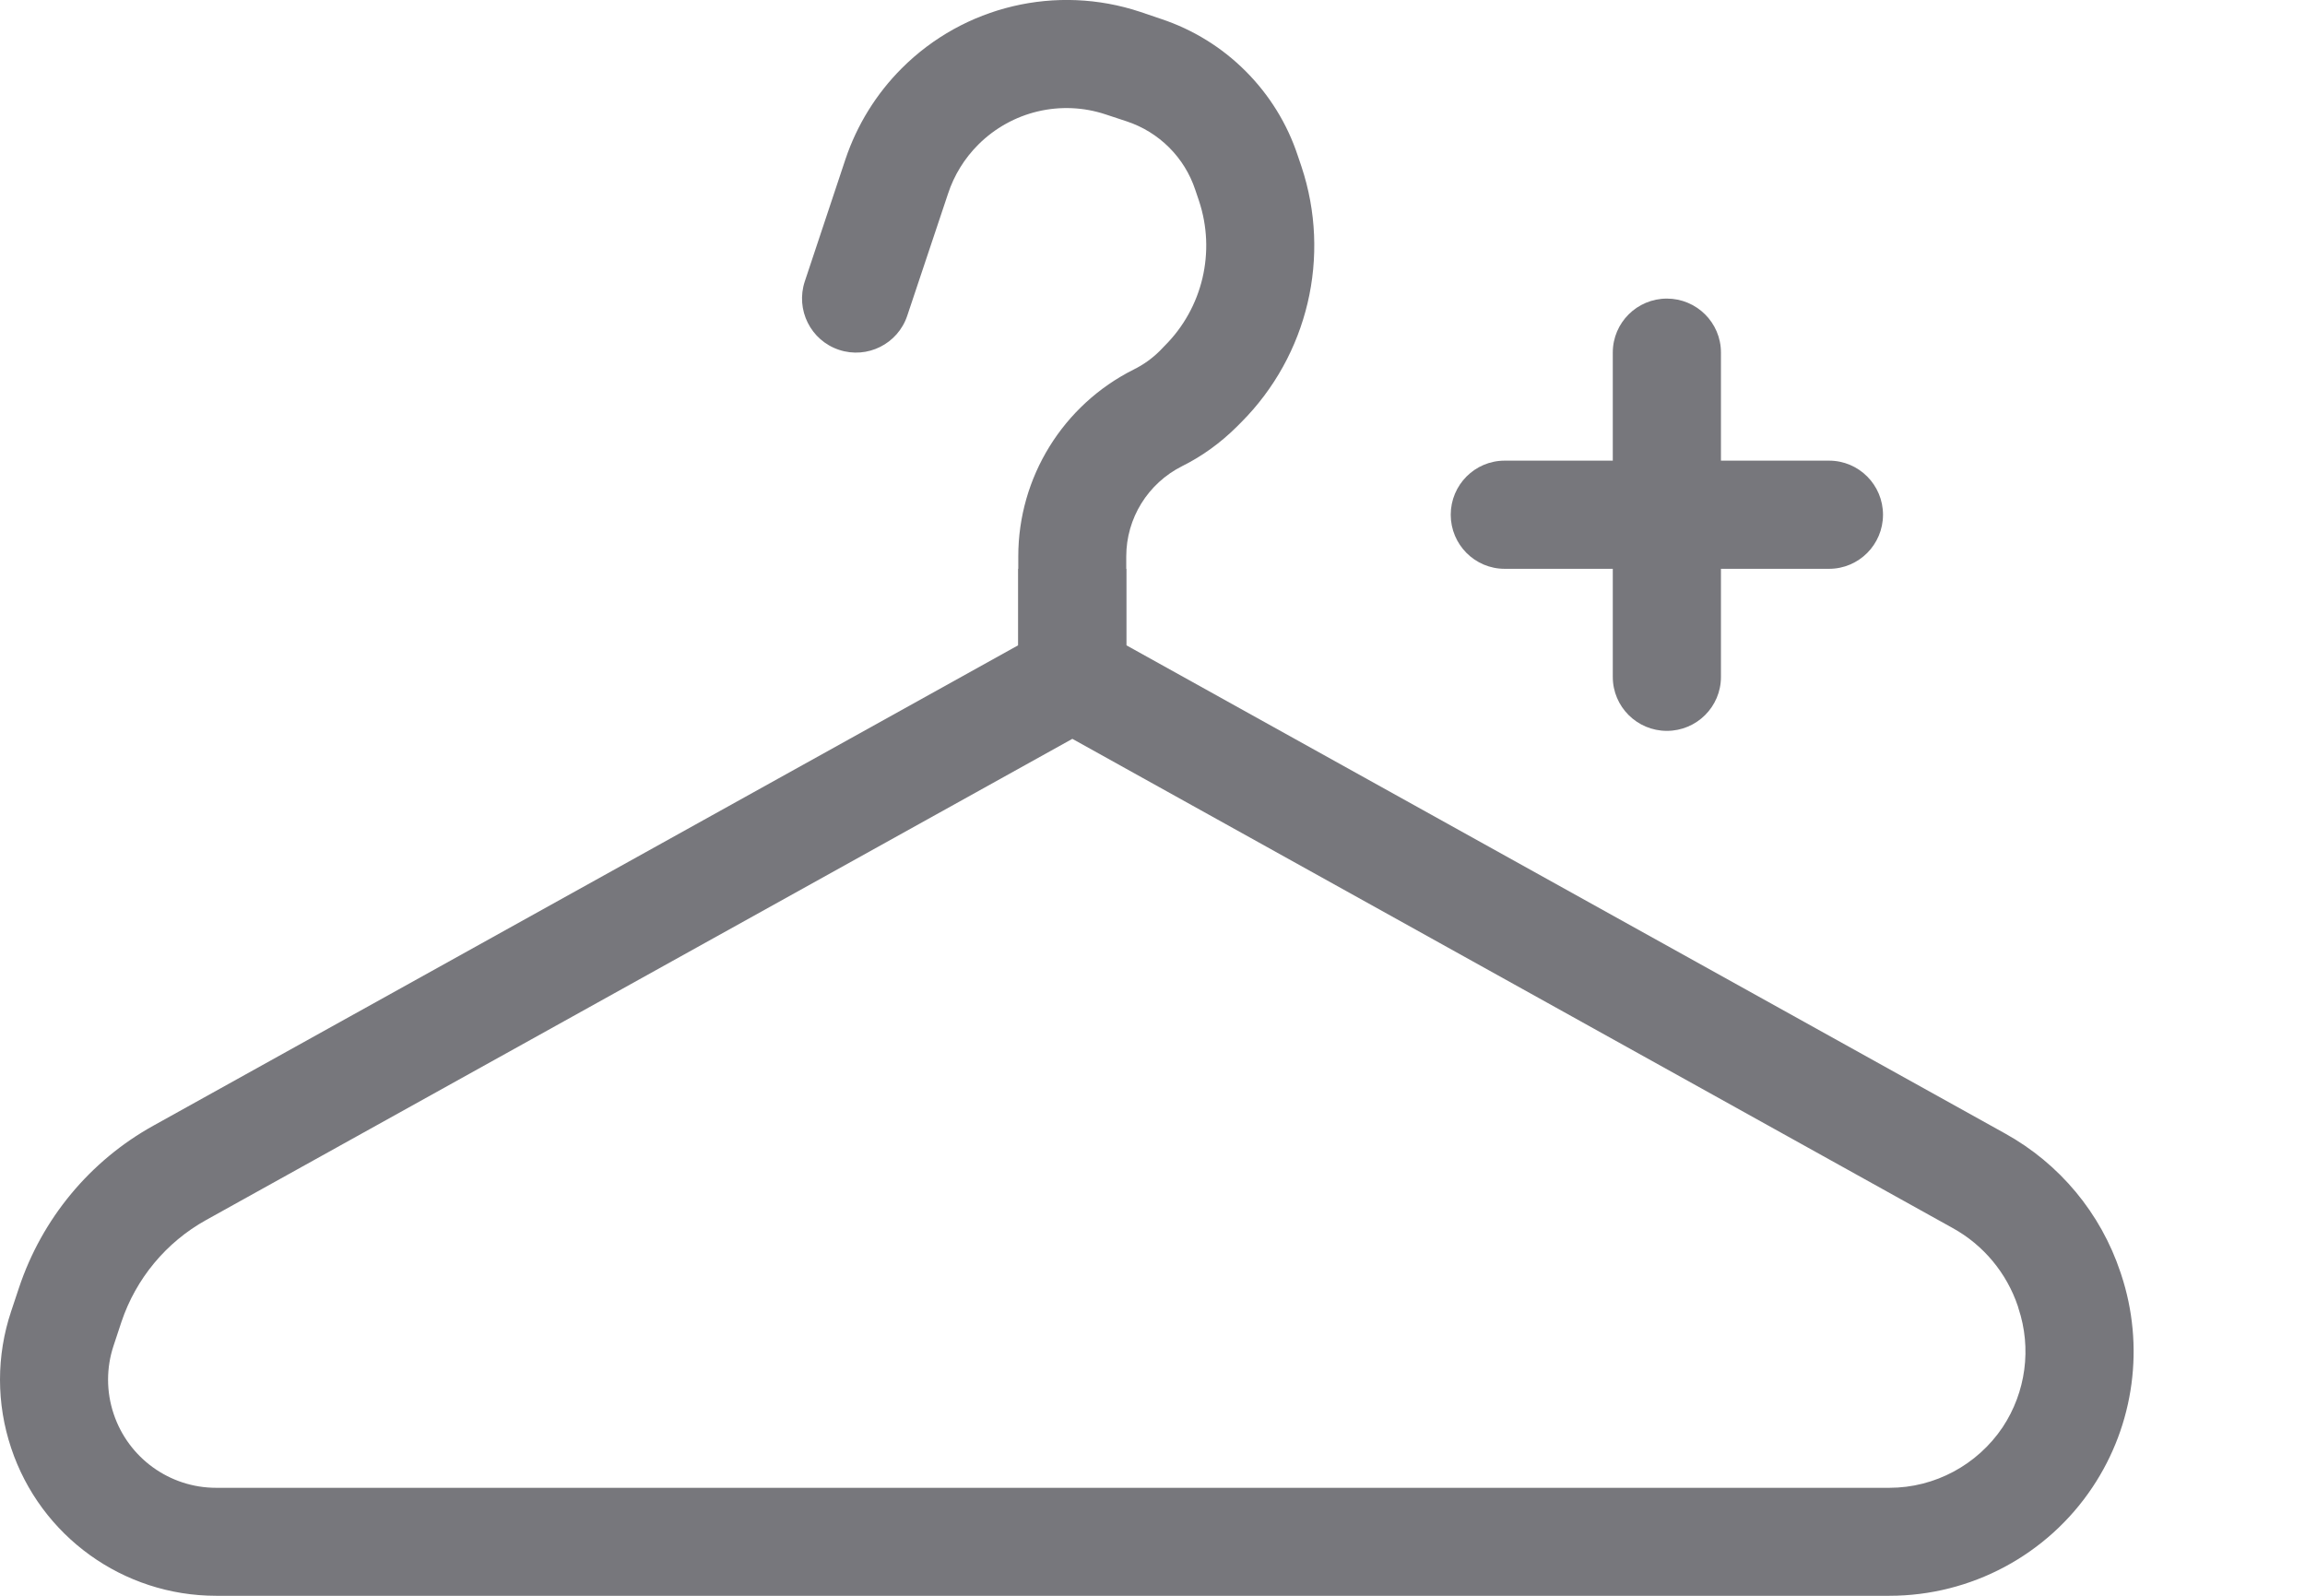
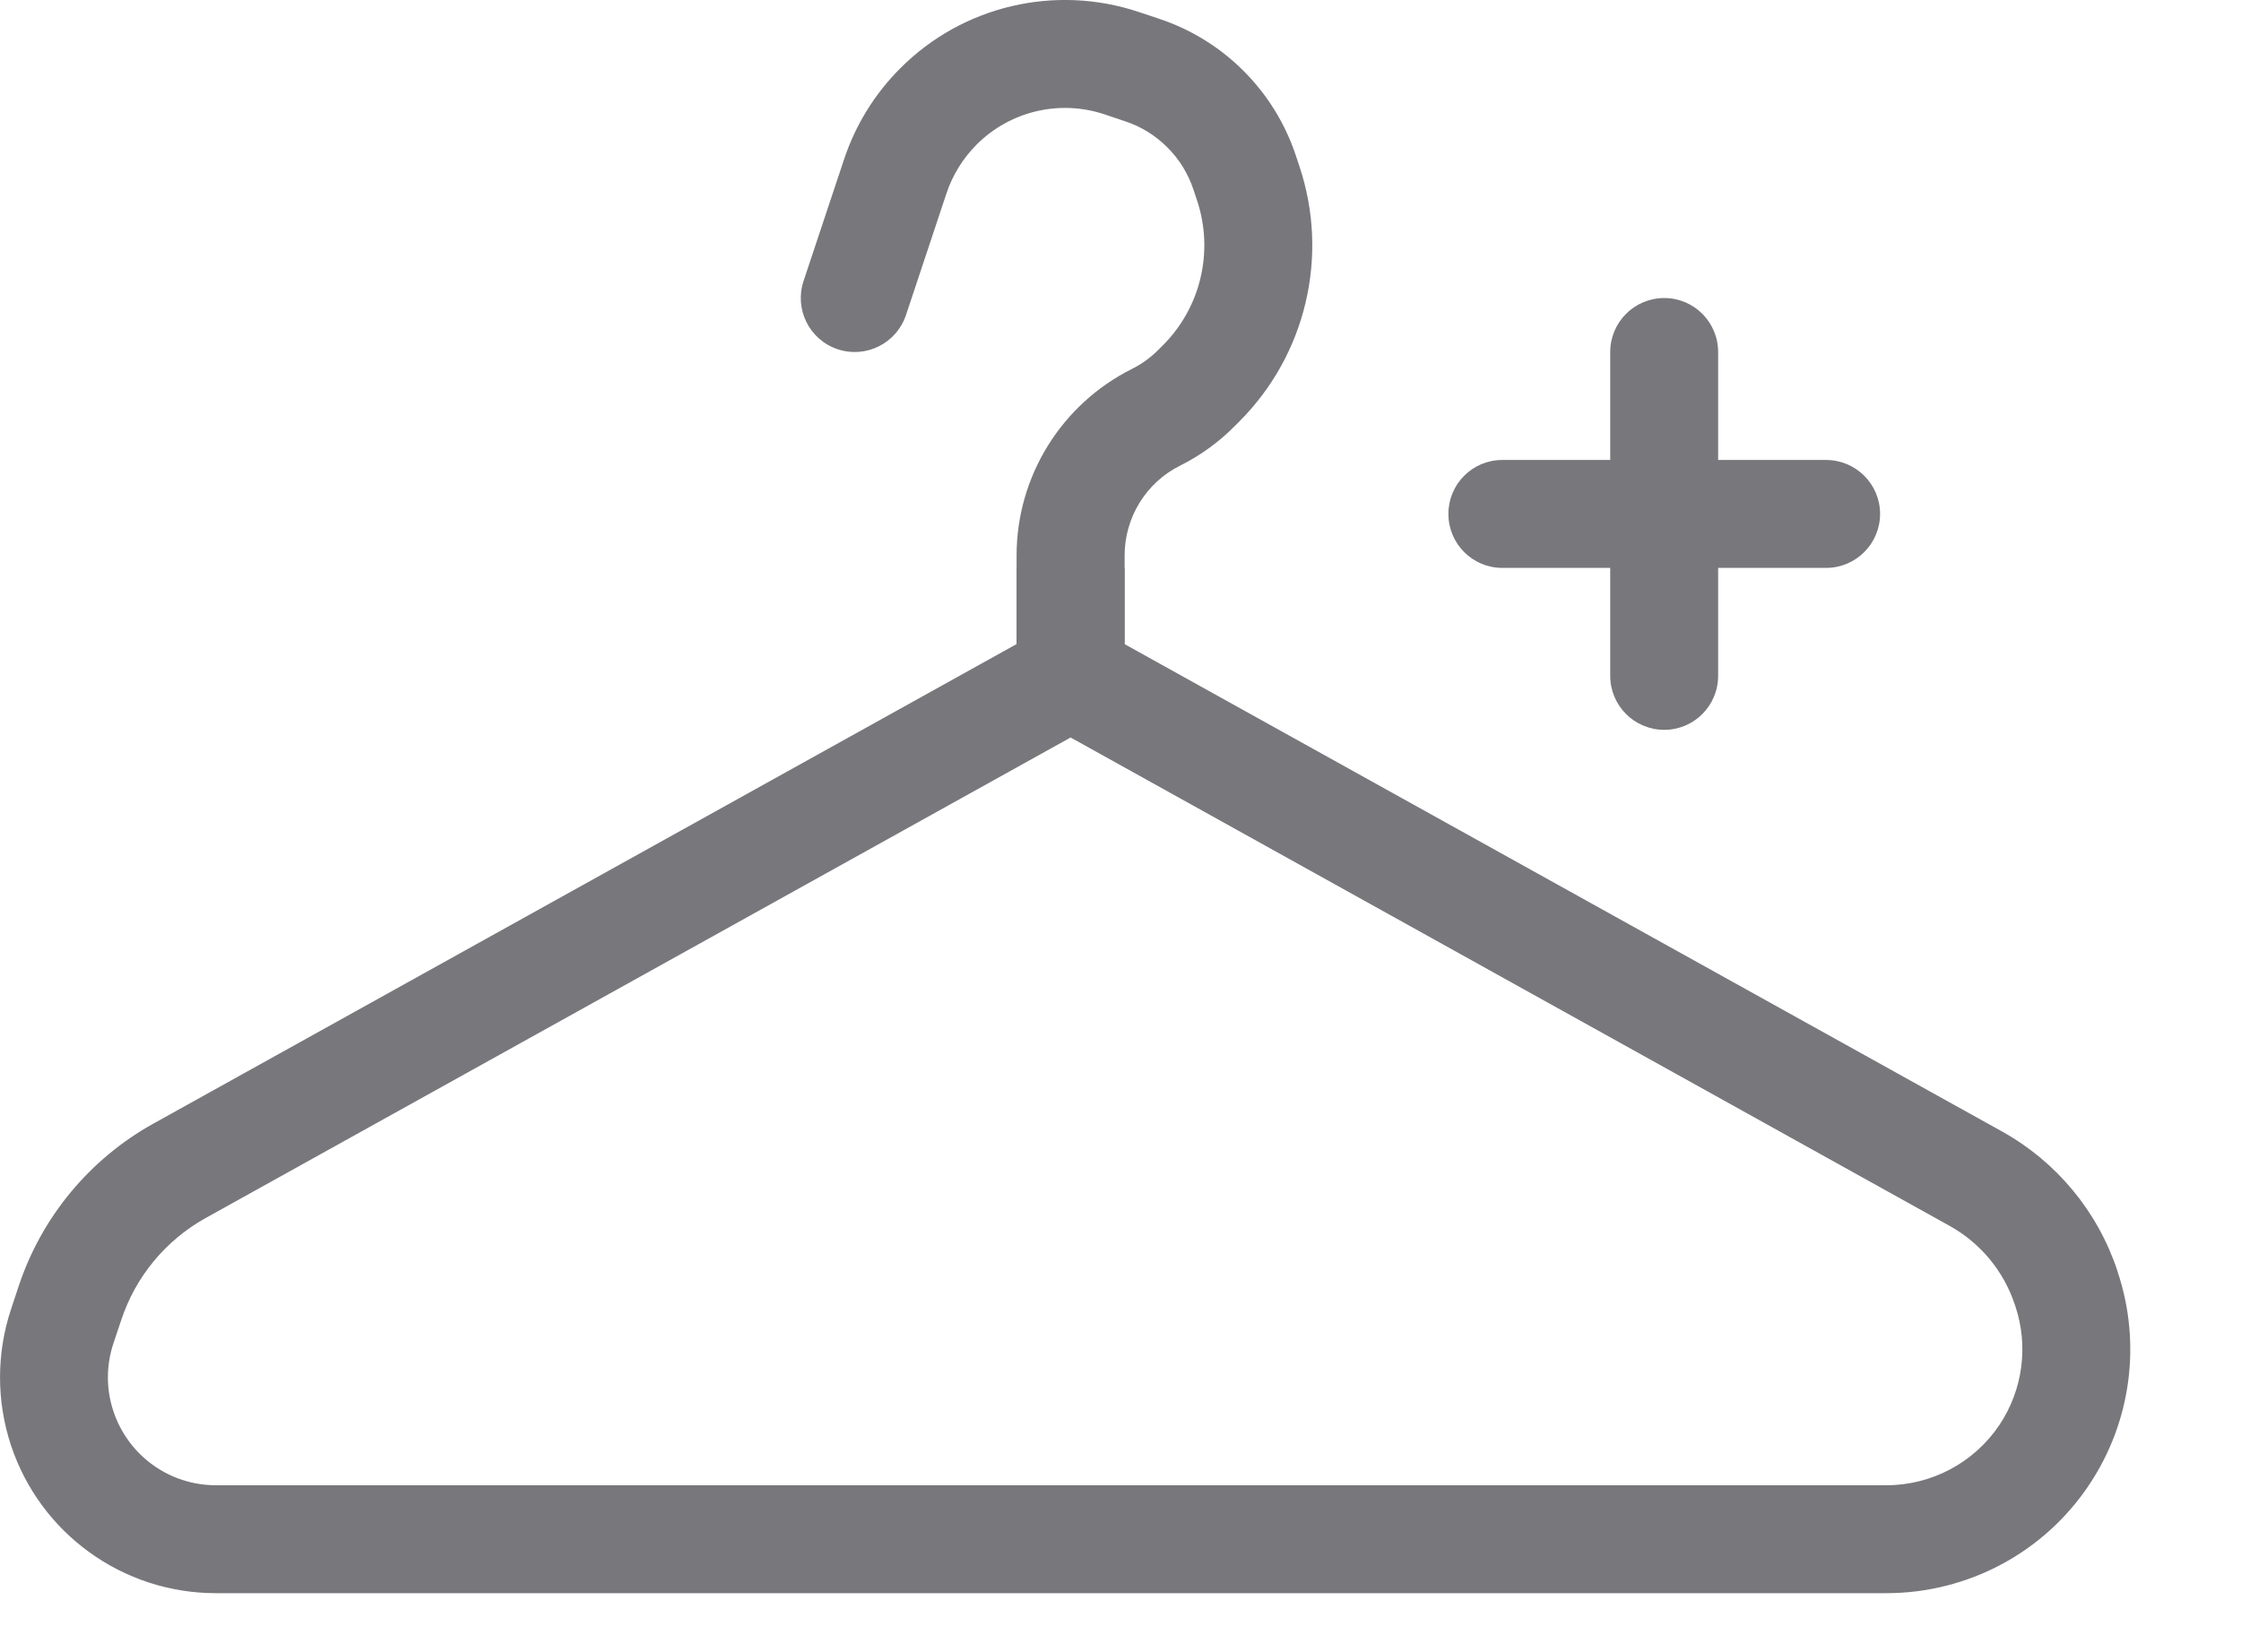
- <svg xmlns="http://www.w3.org/2000/svg" width="13" height="9" viewBox="0 0 13 9" fill="none">
-   <path fill-rule="evenodd" clip-rule="evenodd" d="M5.743 3.639V3.208H6.352V3.639L11.309 6.393C11.616 6.563 11.848 6.842 11.959 7.175L11.963 7.187C12.097 7.59 12.038 8.033 11.802 8.387C11.547 8.77 11.116 9 10.656 9H1.219C0.695 9 0.229 8.665 0.063 8.167C-0.021 7.916 -0.021 7.646 0.063 7.395L0.107 7.263C0.237 6.873 0.507 6.547 0.866 6.348L5.743 3.639ZM6.048 4.167L1.162 6.881C0.937 7.006 0.767 7.211 0.685 7.455L0.641 7.588C0.599 7.713 0.599 7.849 0.641 7.974C0.724 8.223 0.957 8.391 1.219 8.391H10.656C10.912 8.391 11.152 8.262 11.295 8.049C11.426 7.851 11.459 7.604 11.384 7.379L11.381 7.368C11.318 7.18 11.187 7.022 11.013 6.926L6.048 4.167Z" fill="#77777C" />
-   <path fill-rule="evenodd" clip-rule="evenodd" d="M6.238 0.646C5.985 0.561 5.706 0.627 5.517 0.816C5.44 0.893 5.381 0.988 5.347 1.092L5.117 1.78C5.064 1.94 4.891 2.026 4.732 1.973C4.572 1.92 4.486 1.747 4.539 1.587L4.768 0.899C4.833 0.705 4.942 0.529 5.086 0.385C5.438 0.033 5.959 -0.09 6.431 0.067L6.549 0.107C6.729 0.167 6.891 0.267 7.025 0.401C7.159 0.535 7.26 0.698 7.319 0.877L7.34 0.939C7.509 1.446 7.377 2.004 7 2.382L6.973 2.409C6.883 2.498 6.78 2.573 6.667 2.629C6.474 2.726 6.352 2.923 6.352 3.138V3.818C6.352 3.986 6.216 4.122 6.048 4.122C5.879 4.122 5.743 3.986 5.743 3.818V3.138C5.743 2.692 5.995 2.284 6.394 2.084C6.449 2.057 6.499 2.021 6.542 1.978L6.568 1.951C6.783 1.737 6.858 1.42 6.762 1.132L6.741 1.07C6.711 0.98 6.661 0.899 6.594 0.832C6.527 0.765 6.446 0.715 6.356 0.685L6.238 0.646Z" fill="#77777C" />
-   <path fill-rule="evenodd" clip-rule="evenodd" d="M9.401 1.684C9.569 1.684 9.706 1.82 9.706 1.988V2.598H10.316C10.484 2.598 10.62 2.735 10.62 2.903C10.62 3.071 10.484 3.208 10.316 3.208H9.706V3.818C9.706 3.986 9.569 4.122 9.401 4.122C9.233 4.122 9.096 3.986 9.096 3.818V3.208H8.486C8.318 3.208 8.182 3.071 8.182 2.903C8.182 2.735 8.318 2.598 8.486 2.598H9.096V1.988C9.096 1.82 9.233 1.684 9.401 1.684Z" fill="#77777C" />
+ <svg xmlns="http://www.w3.org/2000/svg" width="19" height="14" viewBox="0 0 19 14" fill="none">
+   <path fill-rule="evenodd" clip-rule="evenodd" d="M8.619 5.461V4.815H9.534V5.461L16.975 9.594C17.435 9.85 17.783 10.269 17.95 10.769L17.955 10.786C18.157 11.392 18.068 12.056 17.714 12.587C17.331 13.163 16.685 13.508 15.993 13.508H1.83C1.042 13.508 0.343 13.004 0.094 12.257C-0.031 11.881 -0.031 11.475 0.094 11.099L0.16 10.9C0.355 10.316 0.762 9.826 1.3 9.527L8.619 5.461ZM9.077 6.253L1.744 10.327C1.406 10.515 1.151 10.822 1.029 11.189L0.962 11.389C0.899 11.577 0.899 11.78 0.962 11.967C1.087 12.341 1.436 12.593 1.83 12.593H15.993C16.379 12.593 16.739 12.4 16.953 12.08C17.15 11.784 17.2 11.413 17.087 11.075L17.081 11.058C16.987 10.776 16.791 10.539 16.53 10.394L9.077 6.253Z" fill="#77777C" />
+   <path fill-rule="evenodd" clip-rule="evenodd" d="M9.363 0.969C8.983 0.843 8.564 0.942 8.281 1.225C8.165 1.341 8.077 1.483 8.025 1.638L7.681 2.672C7.601 2.911 7.342 3.041 7.102 2.961C6.862 2.881 6.733 2.622 6.813 2.382L7.157 1.349C7.254 1.058 7.417 0.794 7.634 0.578C8.162 0.049 8.944 -0.135 9.653 0.101L9.83 0.16C10.099 0.25 10.344 0.401 10.544 0.602C10.745 0.803 10.896 1.047 10.986 1.317L11.017 1.41C11.271 2.17 11.073 3.009 10.506 3.575L10.466 3.615C10.332 3.75 10.177 3.862 10.007 3.947C9.717 4.091 9.535 4.387 9.535 4.71V5.73C9.535 5.983 9.33 6.187 9.077 6.187C8.824 6.187 8.619 5.983 8.619 5.73V4.71C8.619 4.04 8.998 3.428 9.597 3.128C9.679 3.087 9.754 3.033 9.819 2.968L9.859 2.928C10.181 2.607 10.293 2.131 10.149 1.699L10.118 1.606C10.073 1.472 9.998 1.349 9.897 1.249C9.797 1.149 9.675 1.073 9.541 1.029L9.363 0.969Z" fill="#77777C" />
+   <path fill-rule="evenodd" clip-rule="evenodd" d="M14.11 2.527C14.363 2.527 14.567 2.732 14.567 2.985V3.9H15.482C15.735 3.9 15.94 4.105 15.94 4.357C15.94 4.61 15.735 4.815 15.482 4.815H14.567V5.73C14.567 5.983 14.363 6.188 14.11 6.188C13.857 6.188 13.652 5.983 13.652 5.73V4.815H12.737C12.484 4.815 12.28 4.61 12.28 4.357C12.28 4.105 12.484 3.9 12.737 3.9H13.652V2.985C13.652 2.732 13.857 2.527 14.11 2.527Z" fill="#77777C" />
</svg>
